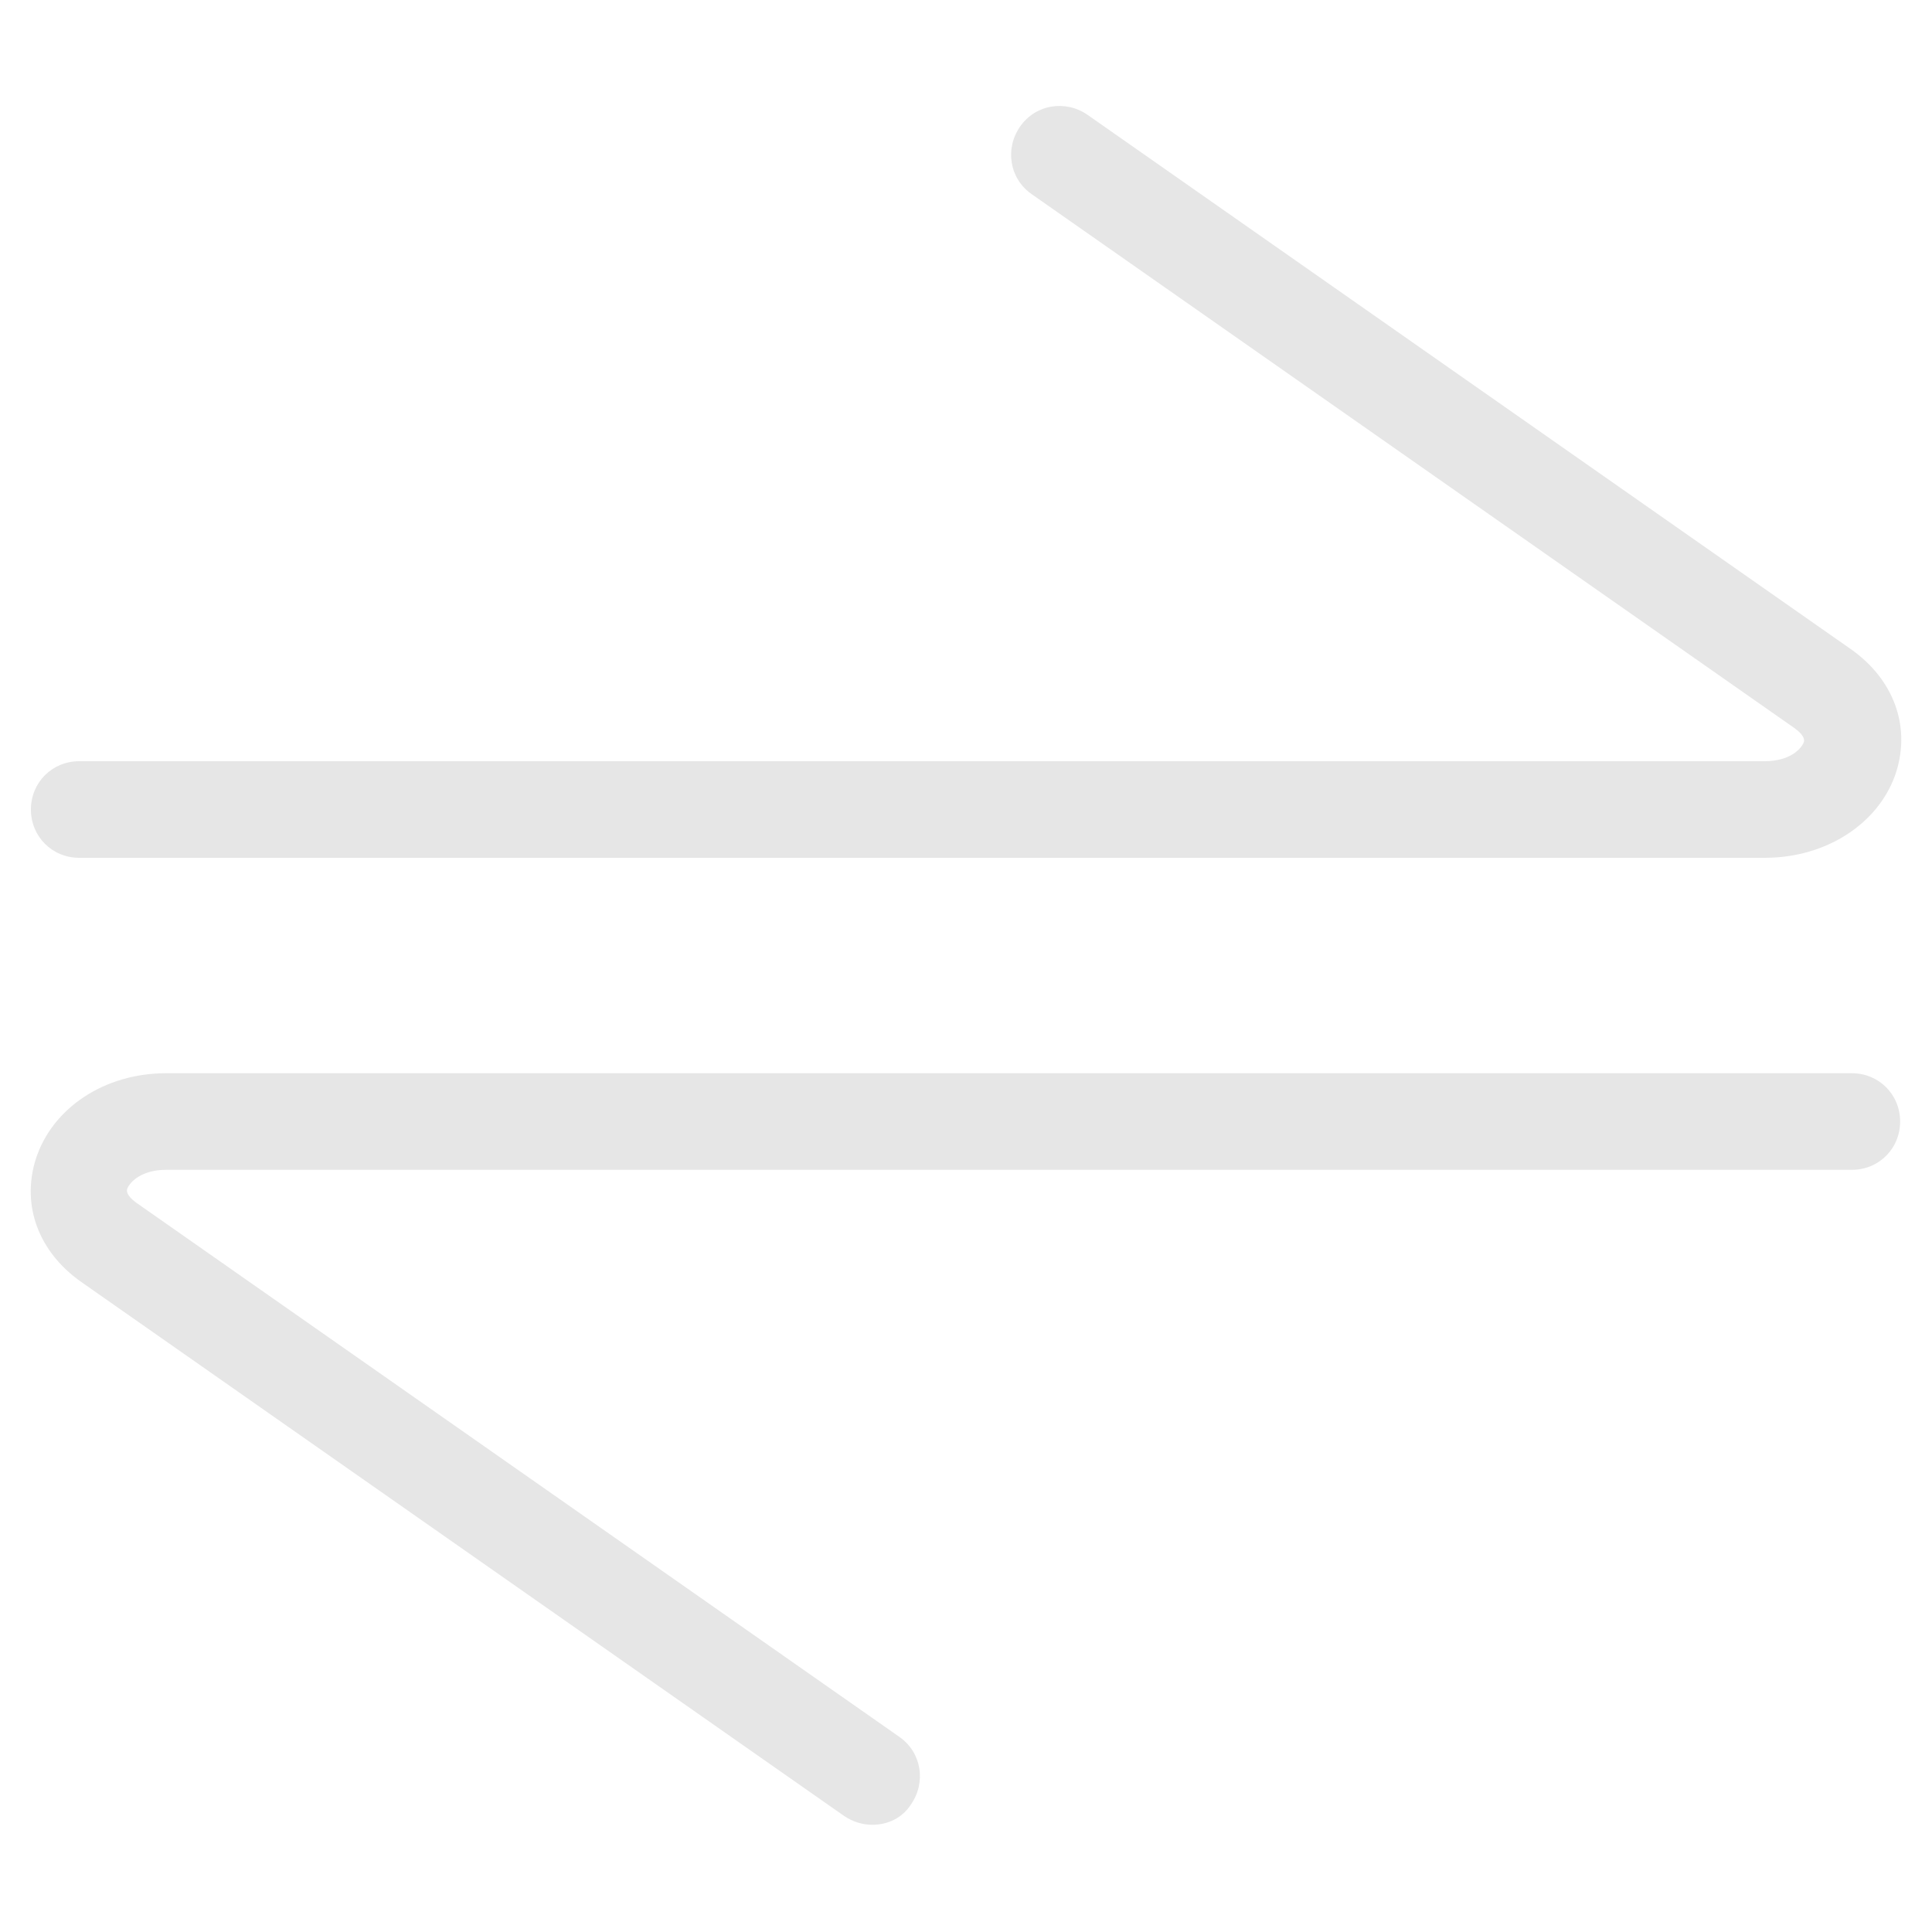
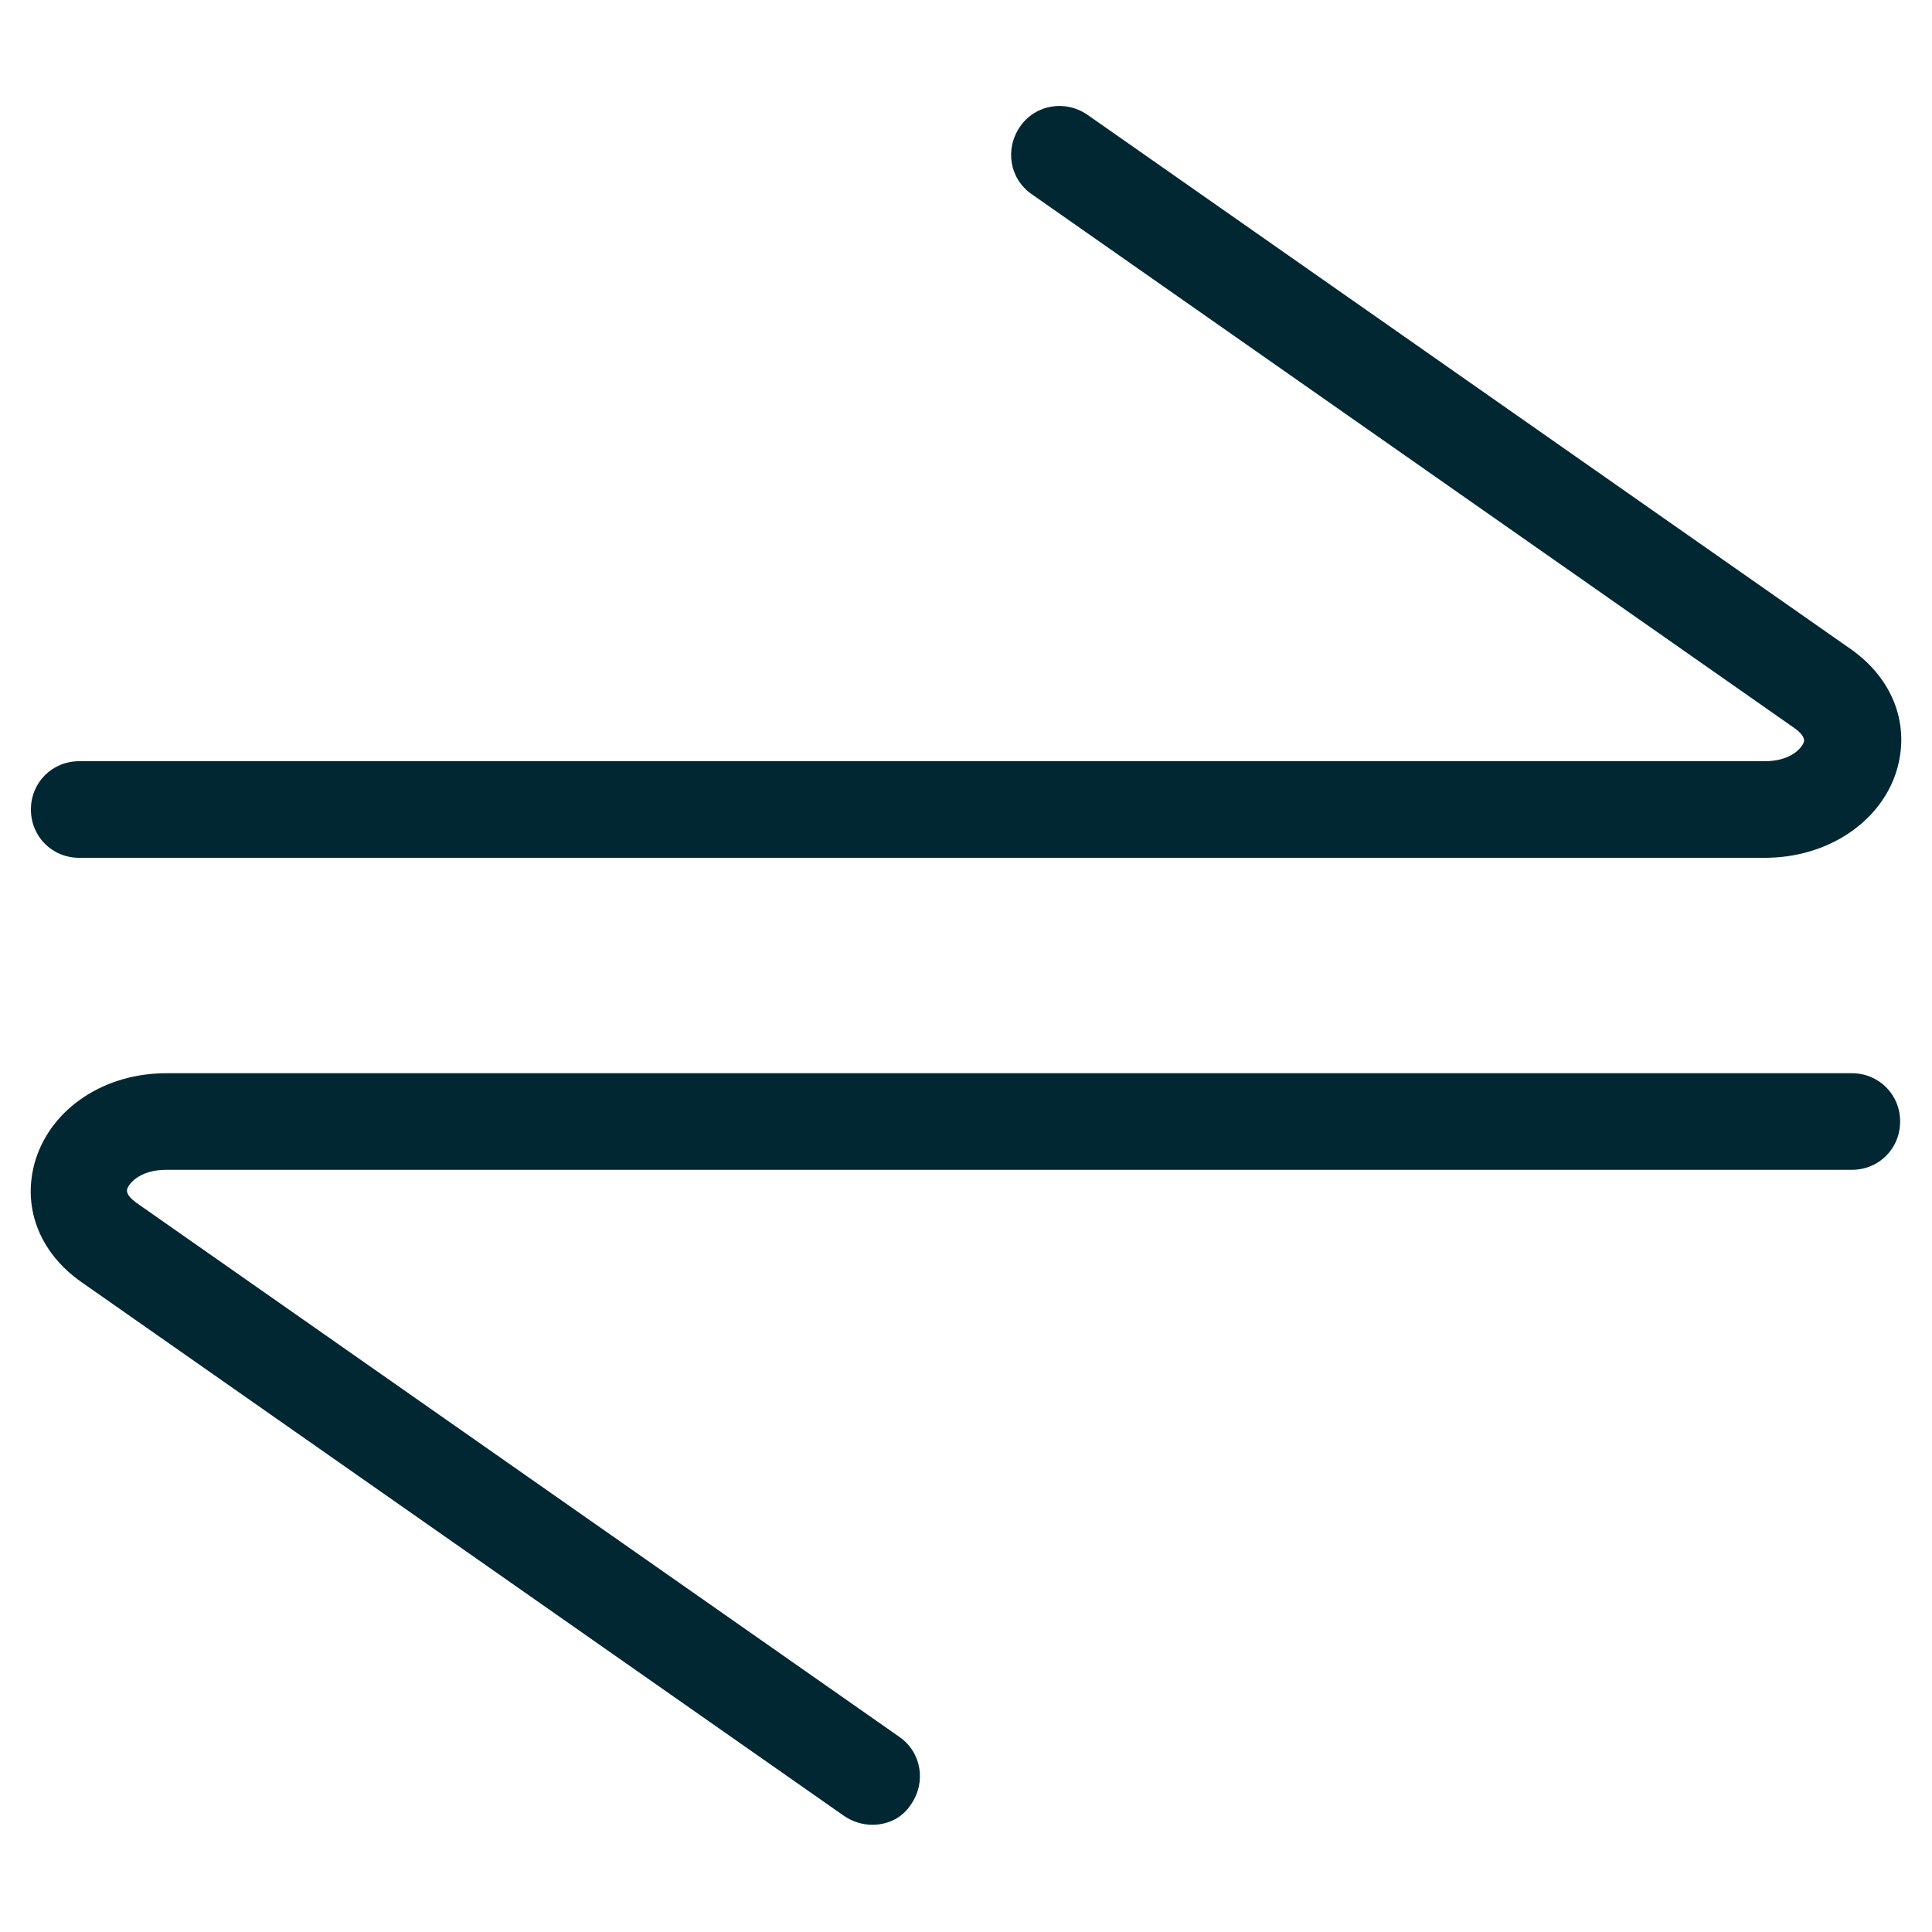
- <svg xmlns="http://www.w3.org/2000/svg" t="1663397610395" class="icon" viewBox="0 0 1024 1024" version="1.1" p-id="13019" width="200" height="200">
-   <path d="M935.424 454.656h-893.44c-14.336 0-25.6-11.264-25.6-25.6s11.264-25.6 25.6-25.6h893.44c12.8 0 18.944-6.144 20.48-9.728 0.512-1.024 1.024-3.584-4.608-7.68l-404.48-283.136c-11.776-8.192-14.336-24.064-6.144-35.84 8.192-11.776 24.064-14.336 35.84-6.144l404.48 283.136c22.528 15.872 31.744 40.448 24.064 65.024-8.704 27.136-36.864 45.568-69.632 45.568zM462.336 967.168c-5.12 0-10.24-1.536-14.848-4.608l-404.48-283.136c-22.528-15.872-31.744-40.448-24.064-65.024 8.704-27.136 36.352-45.568 69.12-45.568h893.44c14.336 0 25.6 11.264 25.6 25.6s-11.264 25.6-25.6 25.6h-893.44c-12.8 0-18.944 6.144-20.48 9.728-0.512 1.024-1.024 3.584 4.608 7.68l404.48 283.136c11.776 8.192 14.336 24.064 6.144 35.84-4.608 7.168-12.288 10.752-20.48 10.752z" fill="#e6e6e6" p-id="13020" />
+ <svg xmlns="http://www.w3.org/2000/svg" t="1663733886980" class="icon" viewBox="0 0 1024 1024" version="1.1" p-id="2388" width="200" height="200">
+   <path d="M935.424 454.656h-893.44c-14.336 0-25.6-11.264-25.6-25.6s11.264-25.6 25.6-25.6h893.44c12.8 0 18.944-6.144 20.48-9.728 0.512-1.024 1.024-3.584-4.608-7.68l-404.48-283.136c-11.776-8.192-14.336-24.064-6.144-35.84 8.192-11.776 24.064-14.336 35.84-6.144l404.48 283.136c22.528 15.872 31.744 40.448 24.064 65.024-8.704 27.136-36.864 45.568-69.632 45.568zM462.336 967.168c-5.12 0-10.24-1.536-14.848-4.608l-404.48-283.136c-22.528-15.872-31.744-40.448-24.064-65.024 8.704-27.136 36.352-45.568 69.12-45.568h893.44c14.336 0 25.6 11.264 25.6 25.6s-11.264 25.6-25.6 25.6h-893.44c-12.8 0-18.944 6.144-20.48 9.728-0.512 1.024-1.024 3.584 4.608 7.68l404.48 283.136c11.776 8.192 14.336 24.064 6.144 35.84-4.608 7.168-12.288 10.752-20.48 10.752z" fill="#012733" p-id="2389" />
</svg>
